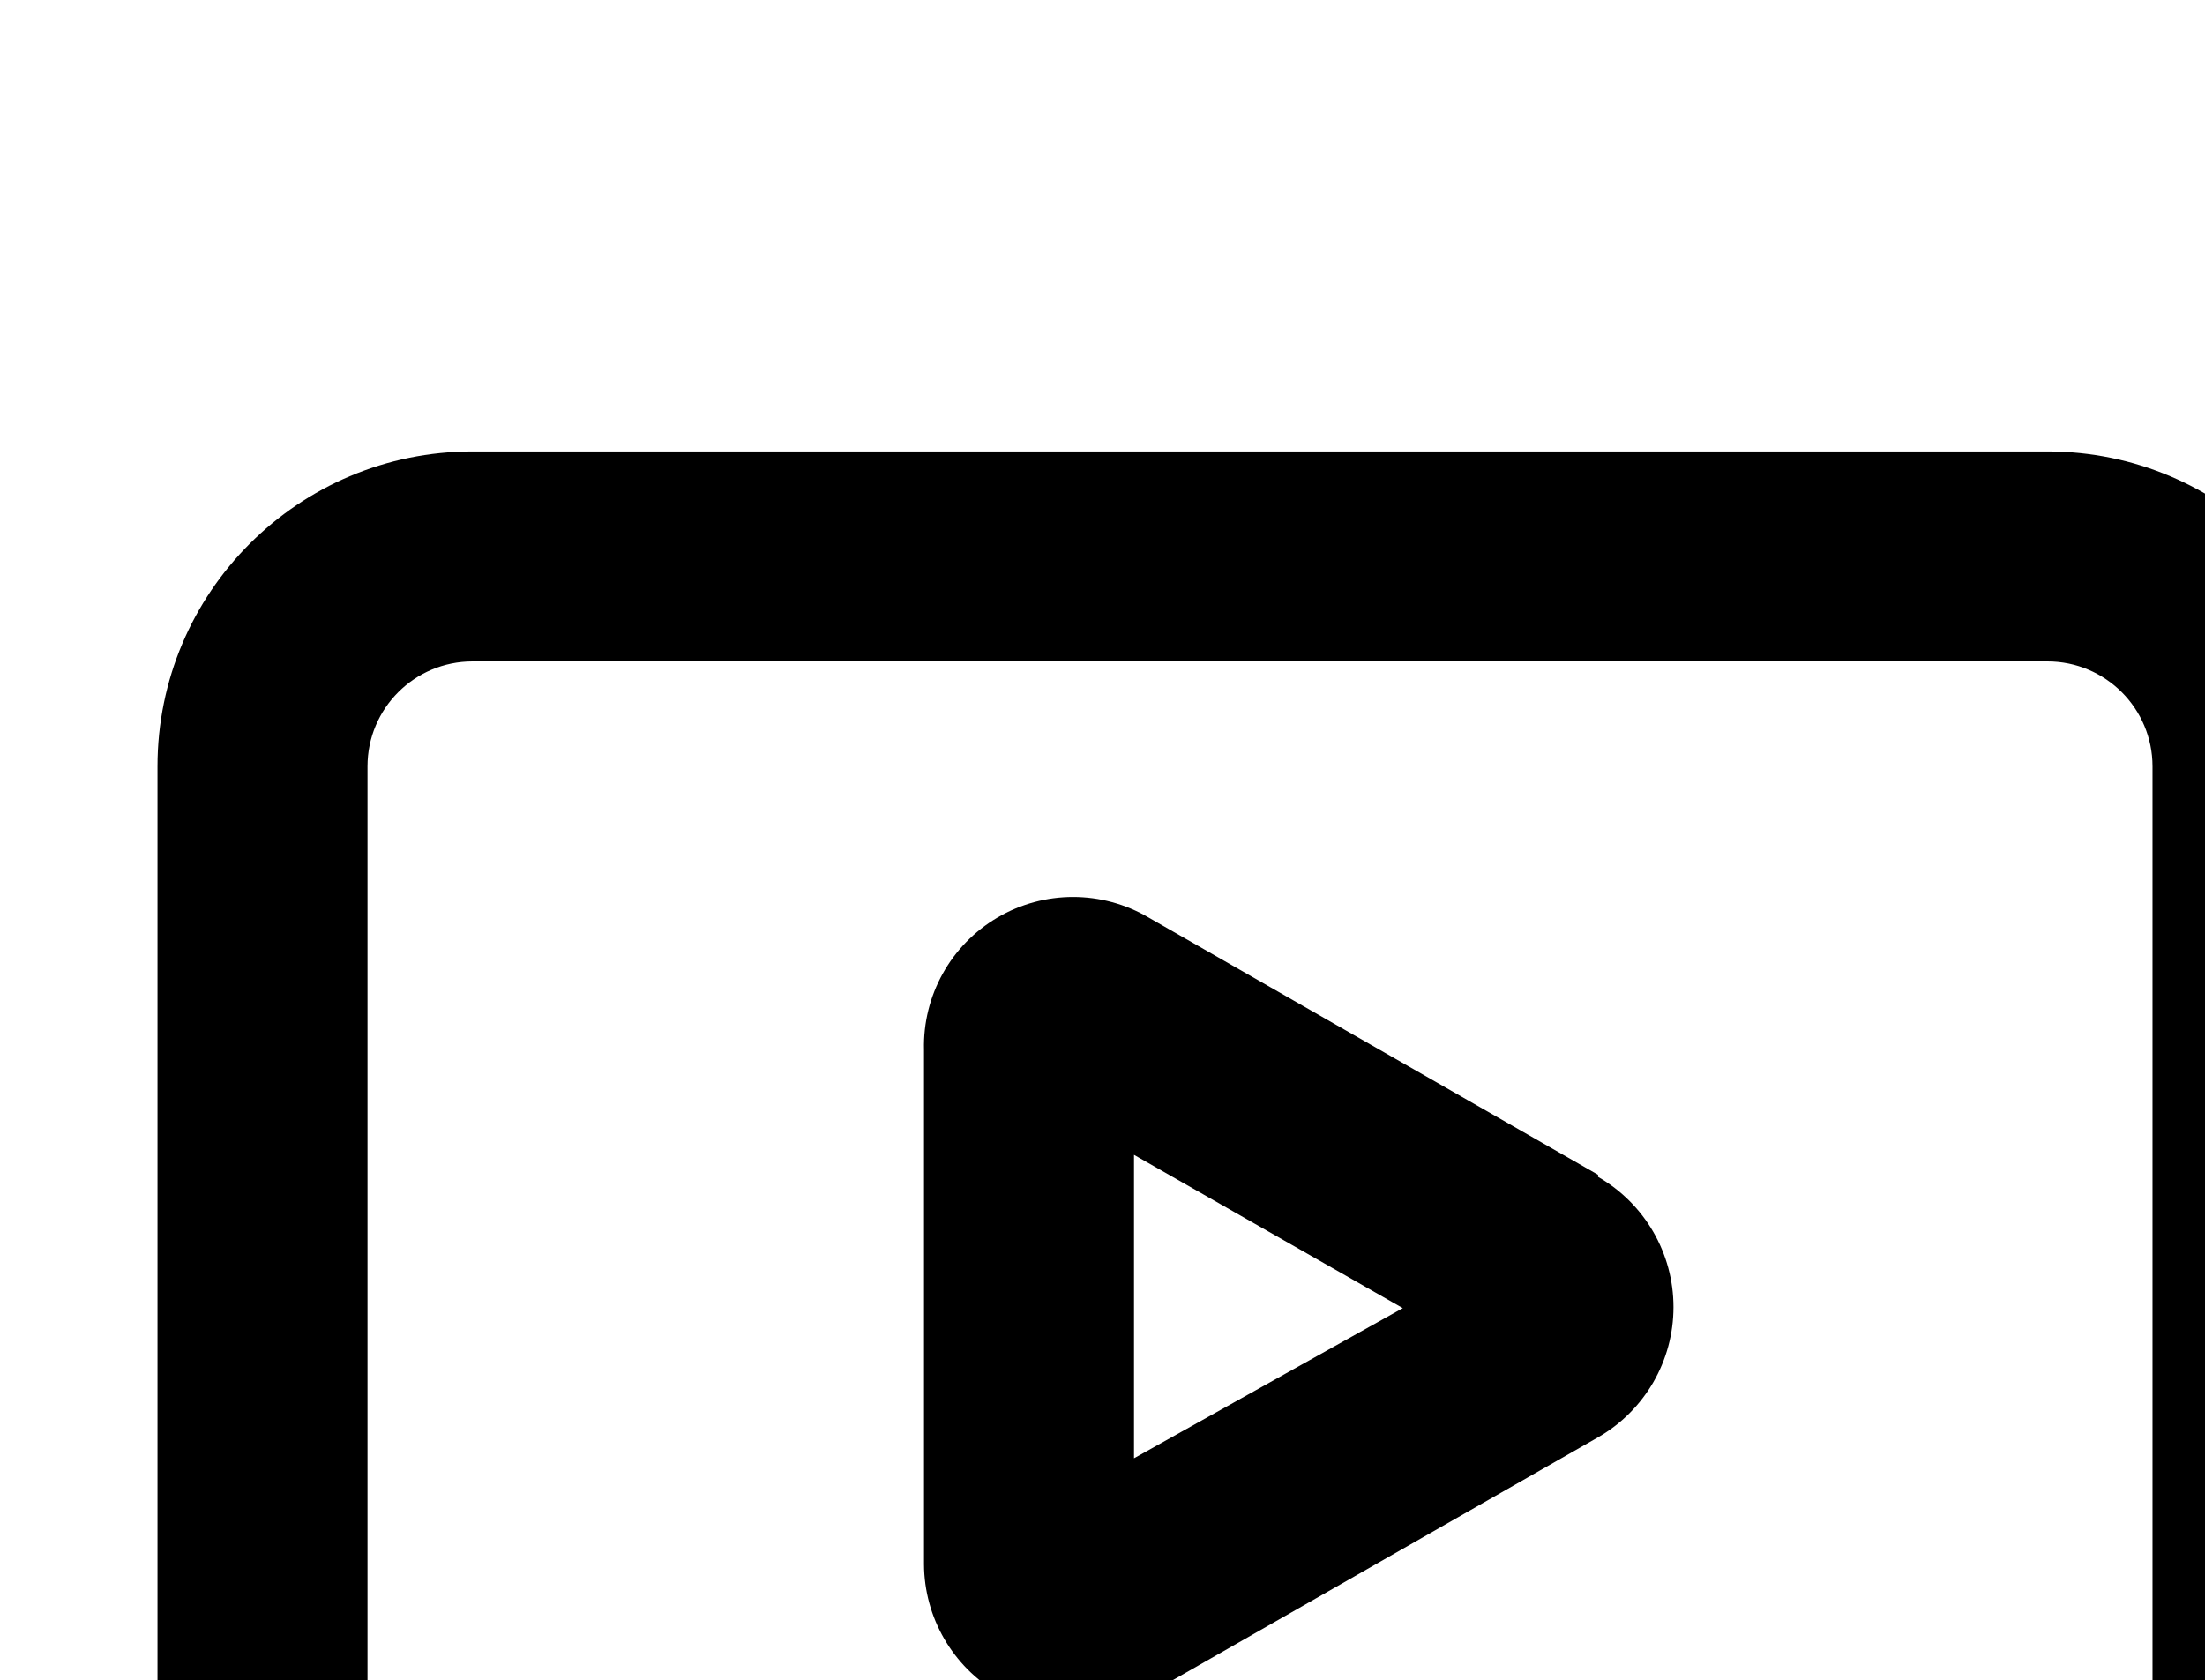
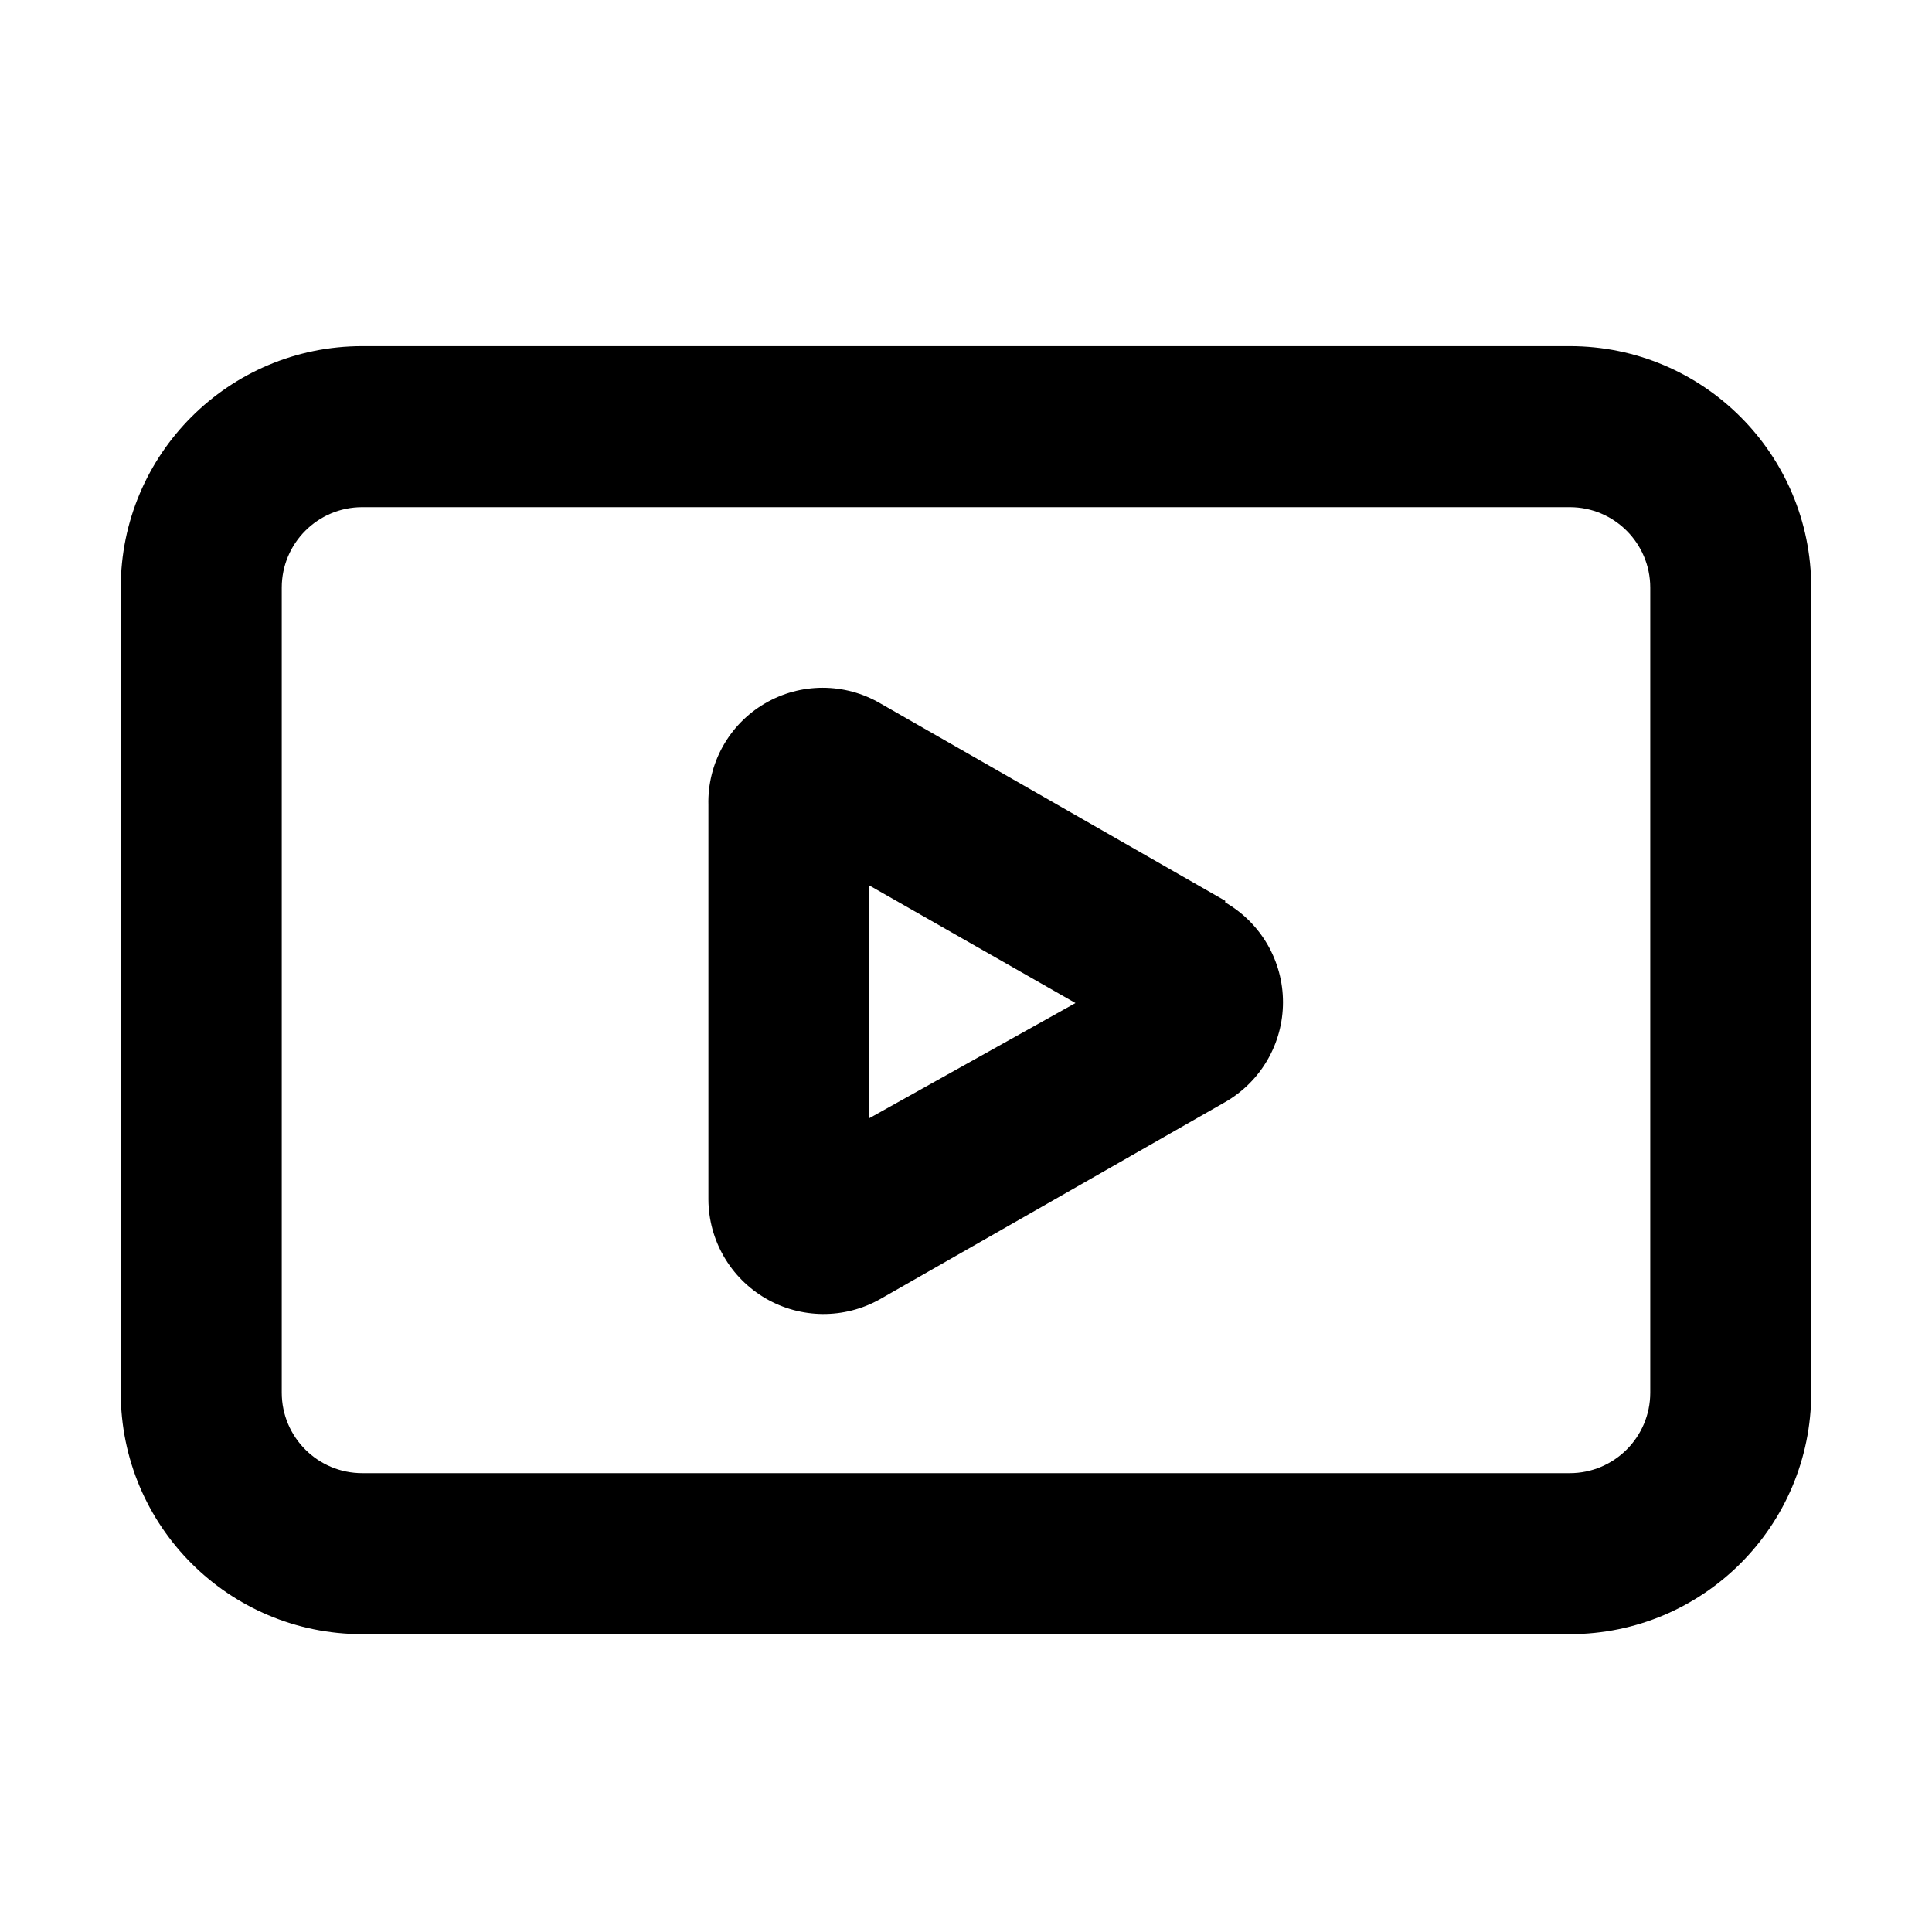
- <svg xmlns="http://www.w3.org/2000/svg" viewbox="0 0 24 24">
+ <svg xmlns="http://www.w3.org/2000/svg" viewBox="0 0 24 24">
  <g class="icon__shape" fill="currentColor" fill-rule="nonzero">
    <path d="M19.5 4.3h-15a3 3 0 0 0-3 3v10a3 3 0 0 0 3 3h15a3 3 0 0 0 3-3v-10a3 3 0 0 0-3-3zm1 13a1 1 0 0 1-1 1h-15a1 1 0 0 1-1-1v-10a1 1 0 0 1 1-1h15a1 1 0 0 1 1 1v10z" />
    <path d="M15.22 11.19l-4.28-2.45A1.42 1.42 0 0 0 8.8 10v4.9a1.43 1.43 0 0 0 2.13 1.24l4.29-2.45a1.43 1.43 0 0 0 0-2.48v-.02zm-4.42 2.7V11l2.56 1.46-2.56 1.43z" />
  </g>
</svg>
